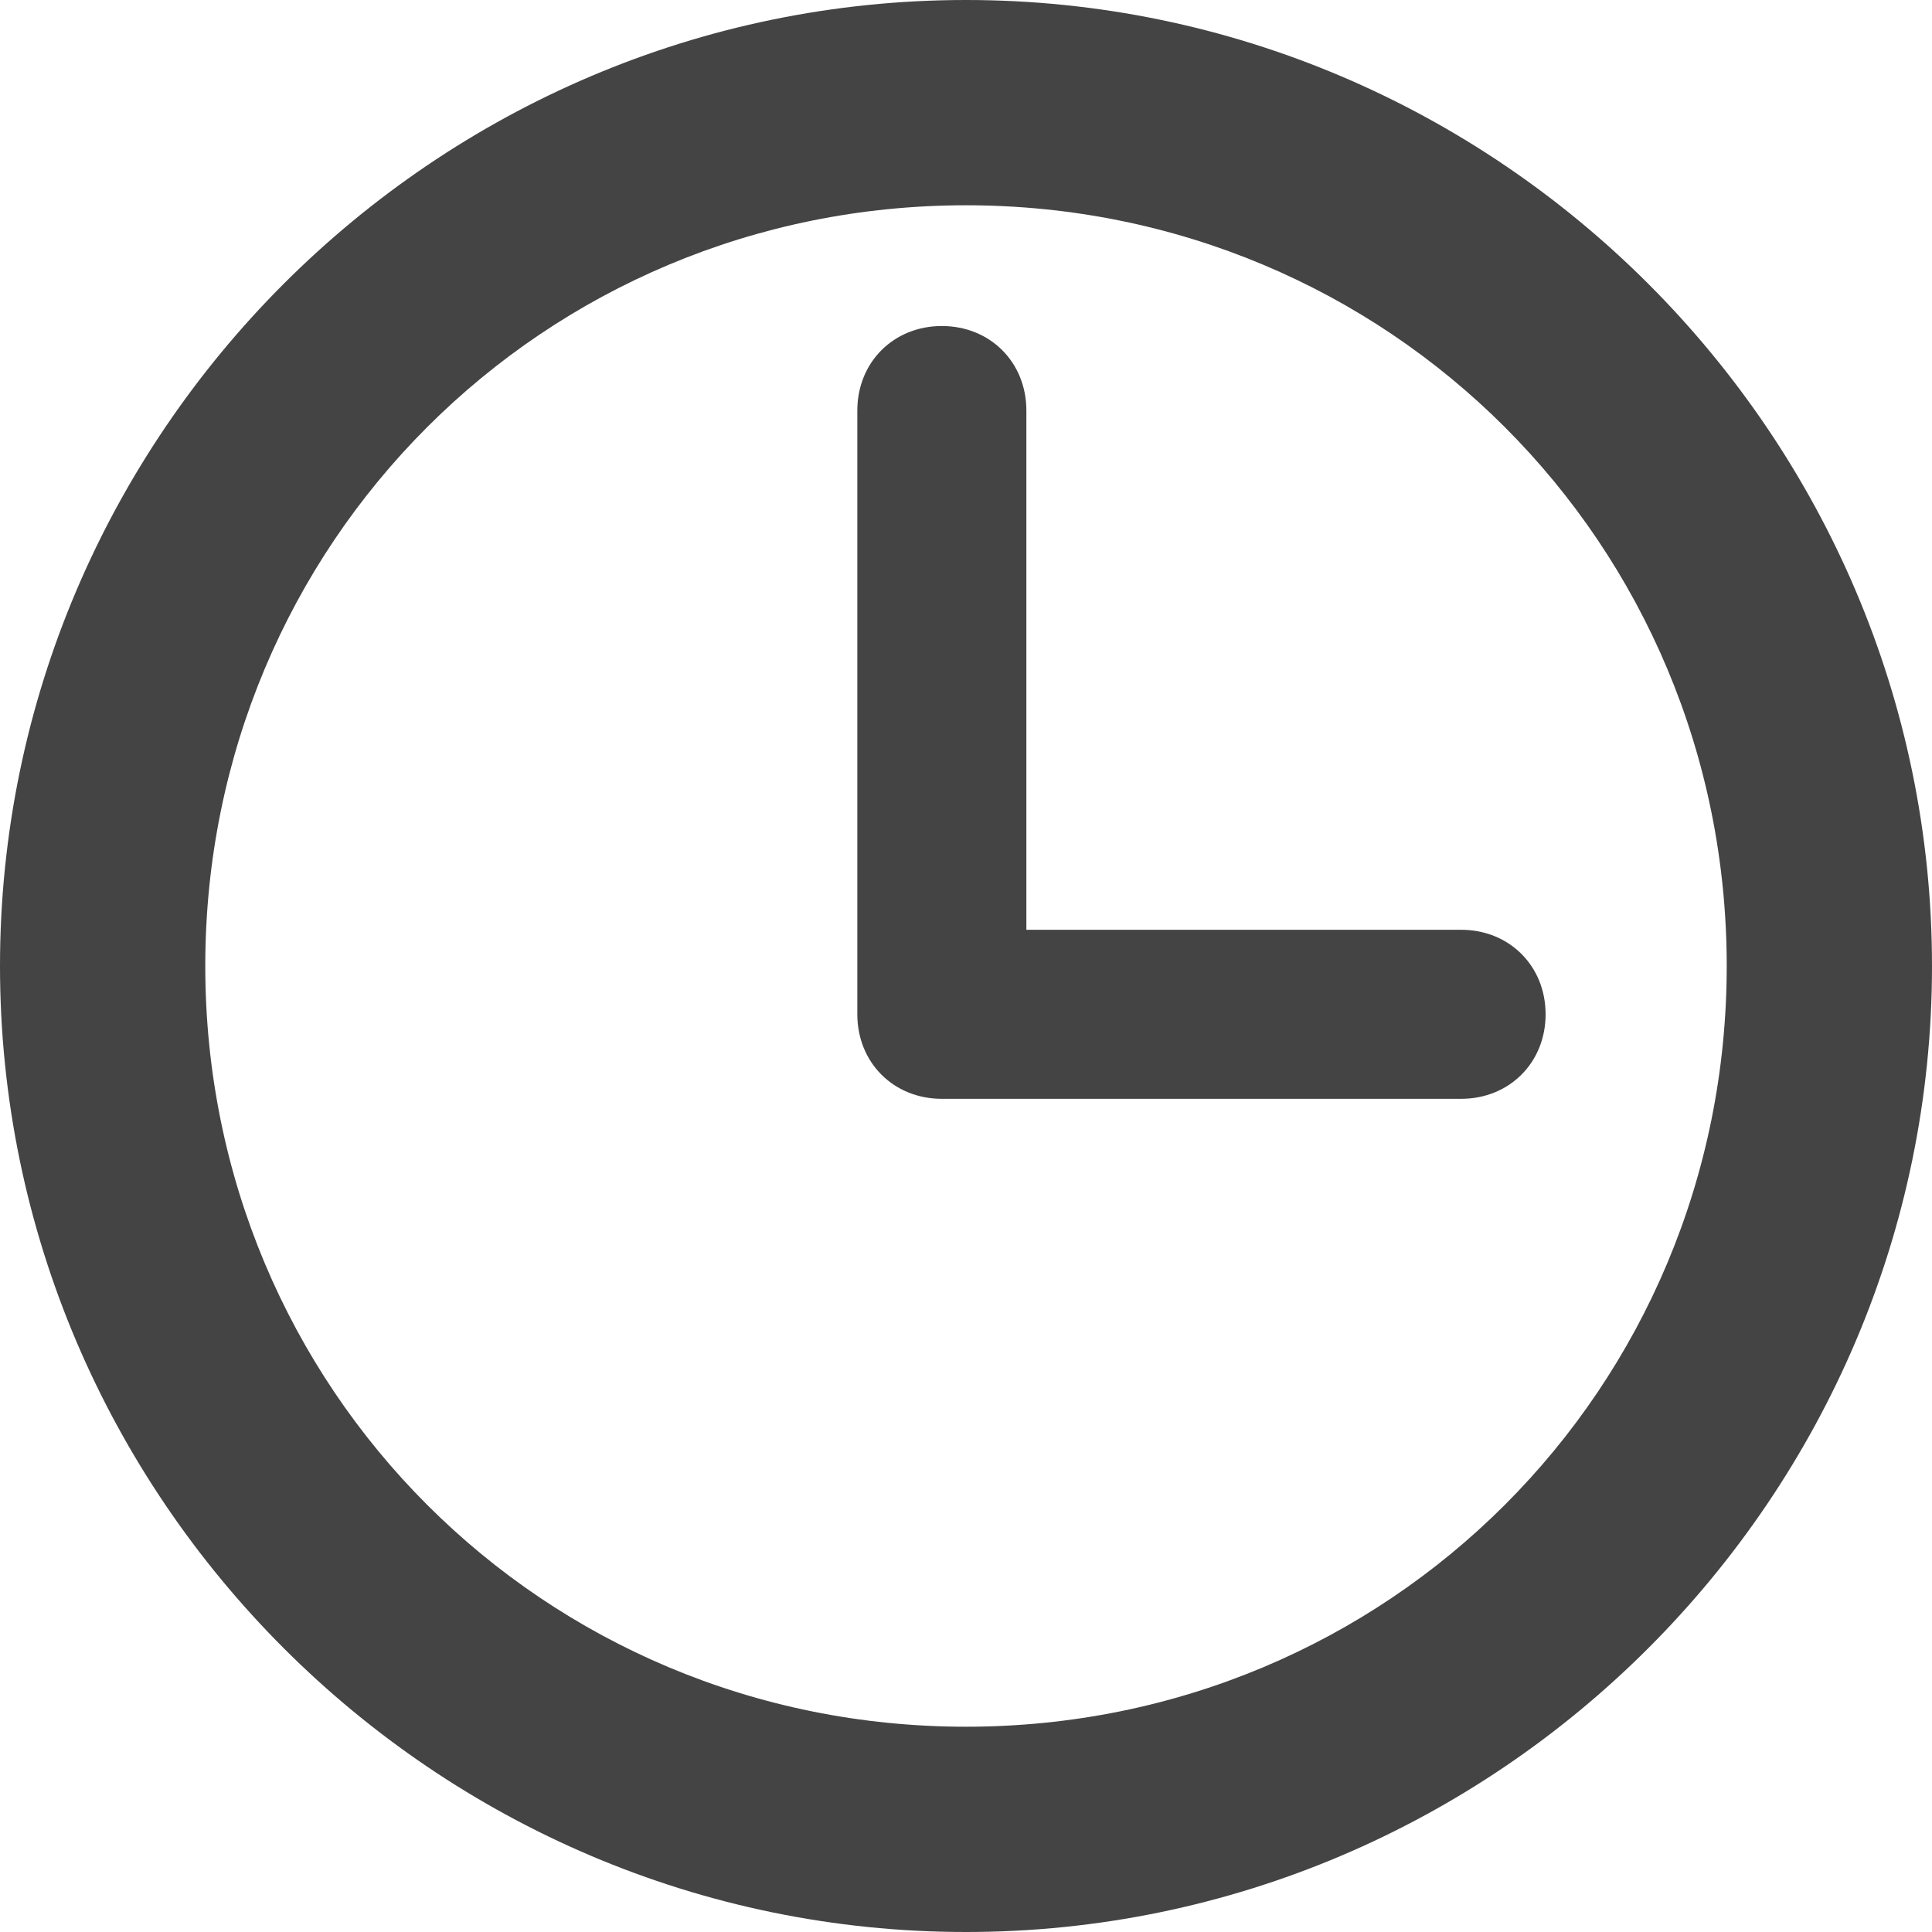
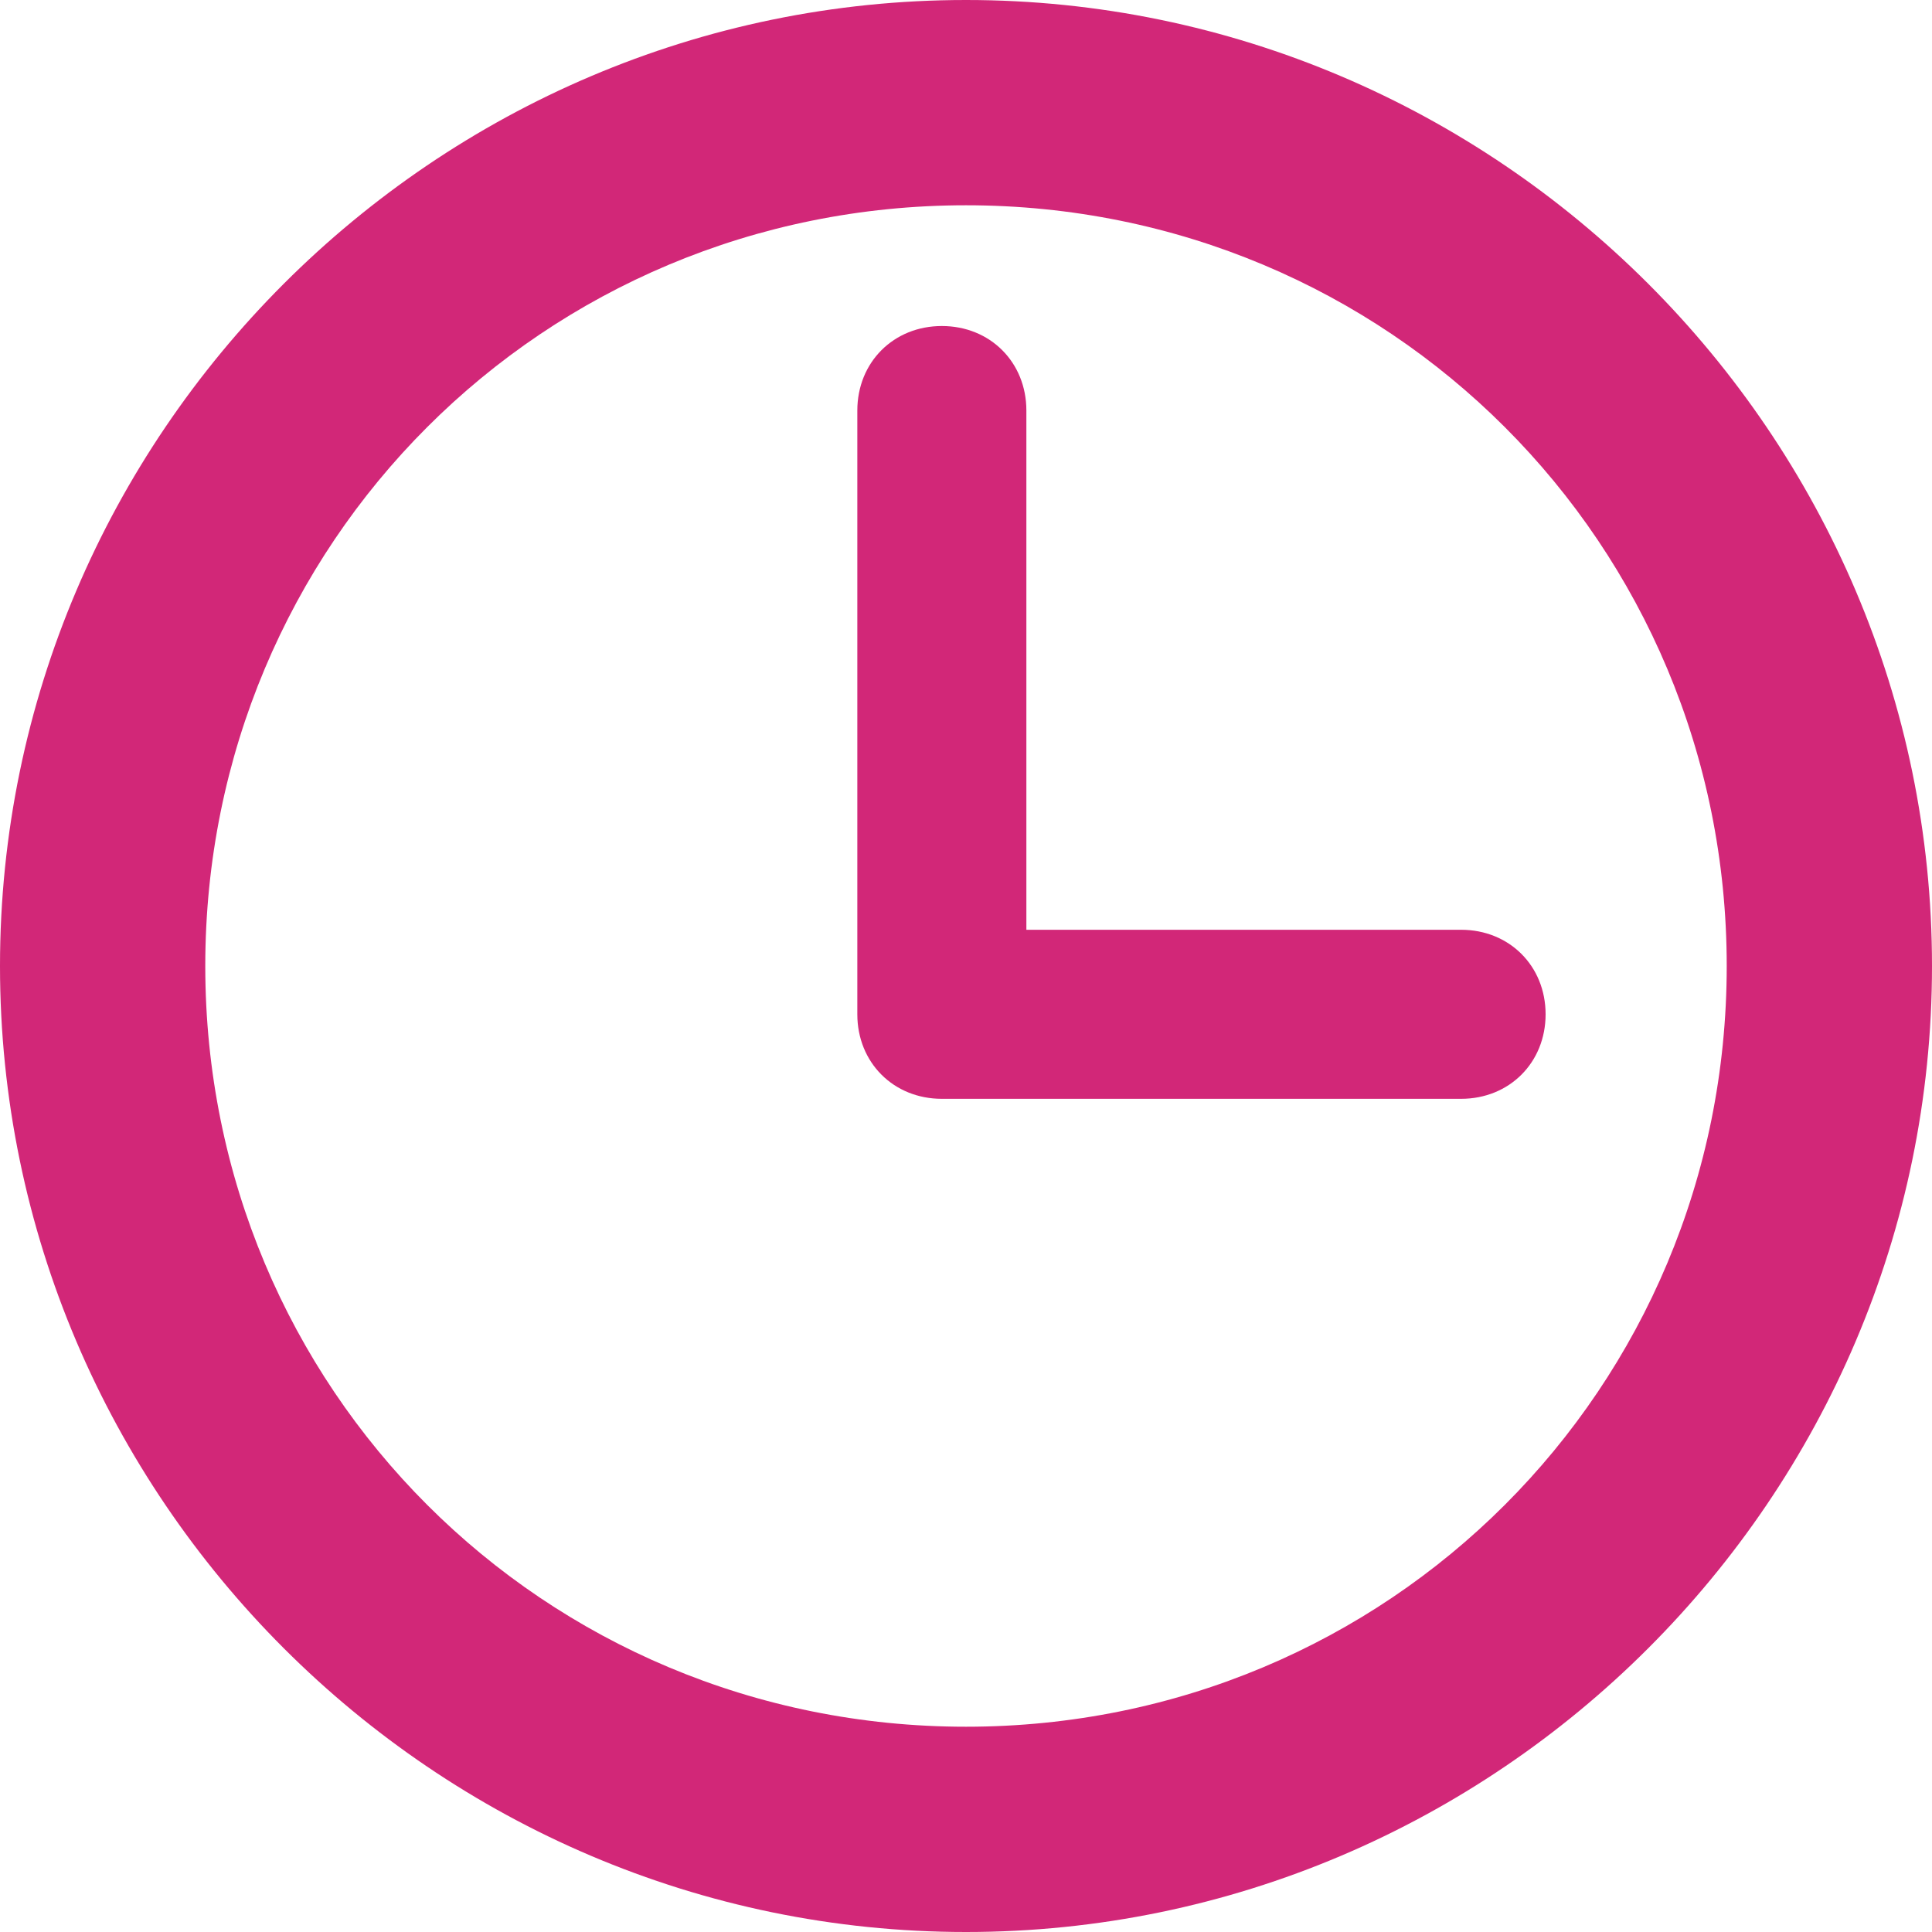
<svg xmlns="http://www.w3.org/2000/svg" version="1.1" id="Capa_1" x="0px" y="0px" width="16px" height="16px" viewBox="40.6 40.6 16 16" enable-background="new 40.6 40.6 16 16" xml:space="preserve">
  <g>
-     <path fill="#444444" d="M48.6,40.6c-4.4,0-8,3.6-8,8s3.6,8,8,8s8-3.6,8-8S53,40.6,48.6,40.6z M48.6,54.9c-3.5,0-6.3-2.8-6.3-6.3    s2.8-6.3,6.3-6.3s6.3,2.8,6.3,6.3S52.1,54.9,48.6,54.9z" />
-     <path fill="#444444" d="M52.7,48.3h-3.6V44c0-0.4-0.3-0.7-0.7-0.7c-0.4,0-0.7,0.3-0.7,0.7v5c0,0.4,0.3,0.7,0.7,0.7h4.3    c0.4,0,0.7-0.3,0.7-0.7C53.4,48.6,53.1,48.3,52.7,48.3z" />
+     <path fill="#D22778" d="M48.6,40.6c-4.4,0-8,3.6-8,8s3.6,8,8,8s8-3.6,8-8S53,40.6,48.6,40.6z M48.6,54.9c-3.5,0-6.3-2.8-6.3-6.3    s2.8-6.3,6.3-6.3s6.3,2.8,6.3,6.3S52.1,54.9,48.6,54.9z" />
+     <path fill="#D22778" d="M52.7,48.3h-3.6V44c0-0.4-0.3-0.7-0.7-0.7c-0.4,0-0.7,0.3-0.7,0.7v5c0,0.4,0.3,0.7,0.7,0.7h4.3    c0.4,0,0.7-0.3,0.7-0.7C53.4,48.6,53.1,48.3,52.7,48.3z" />
  </g>
</svg>
